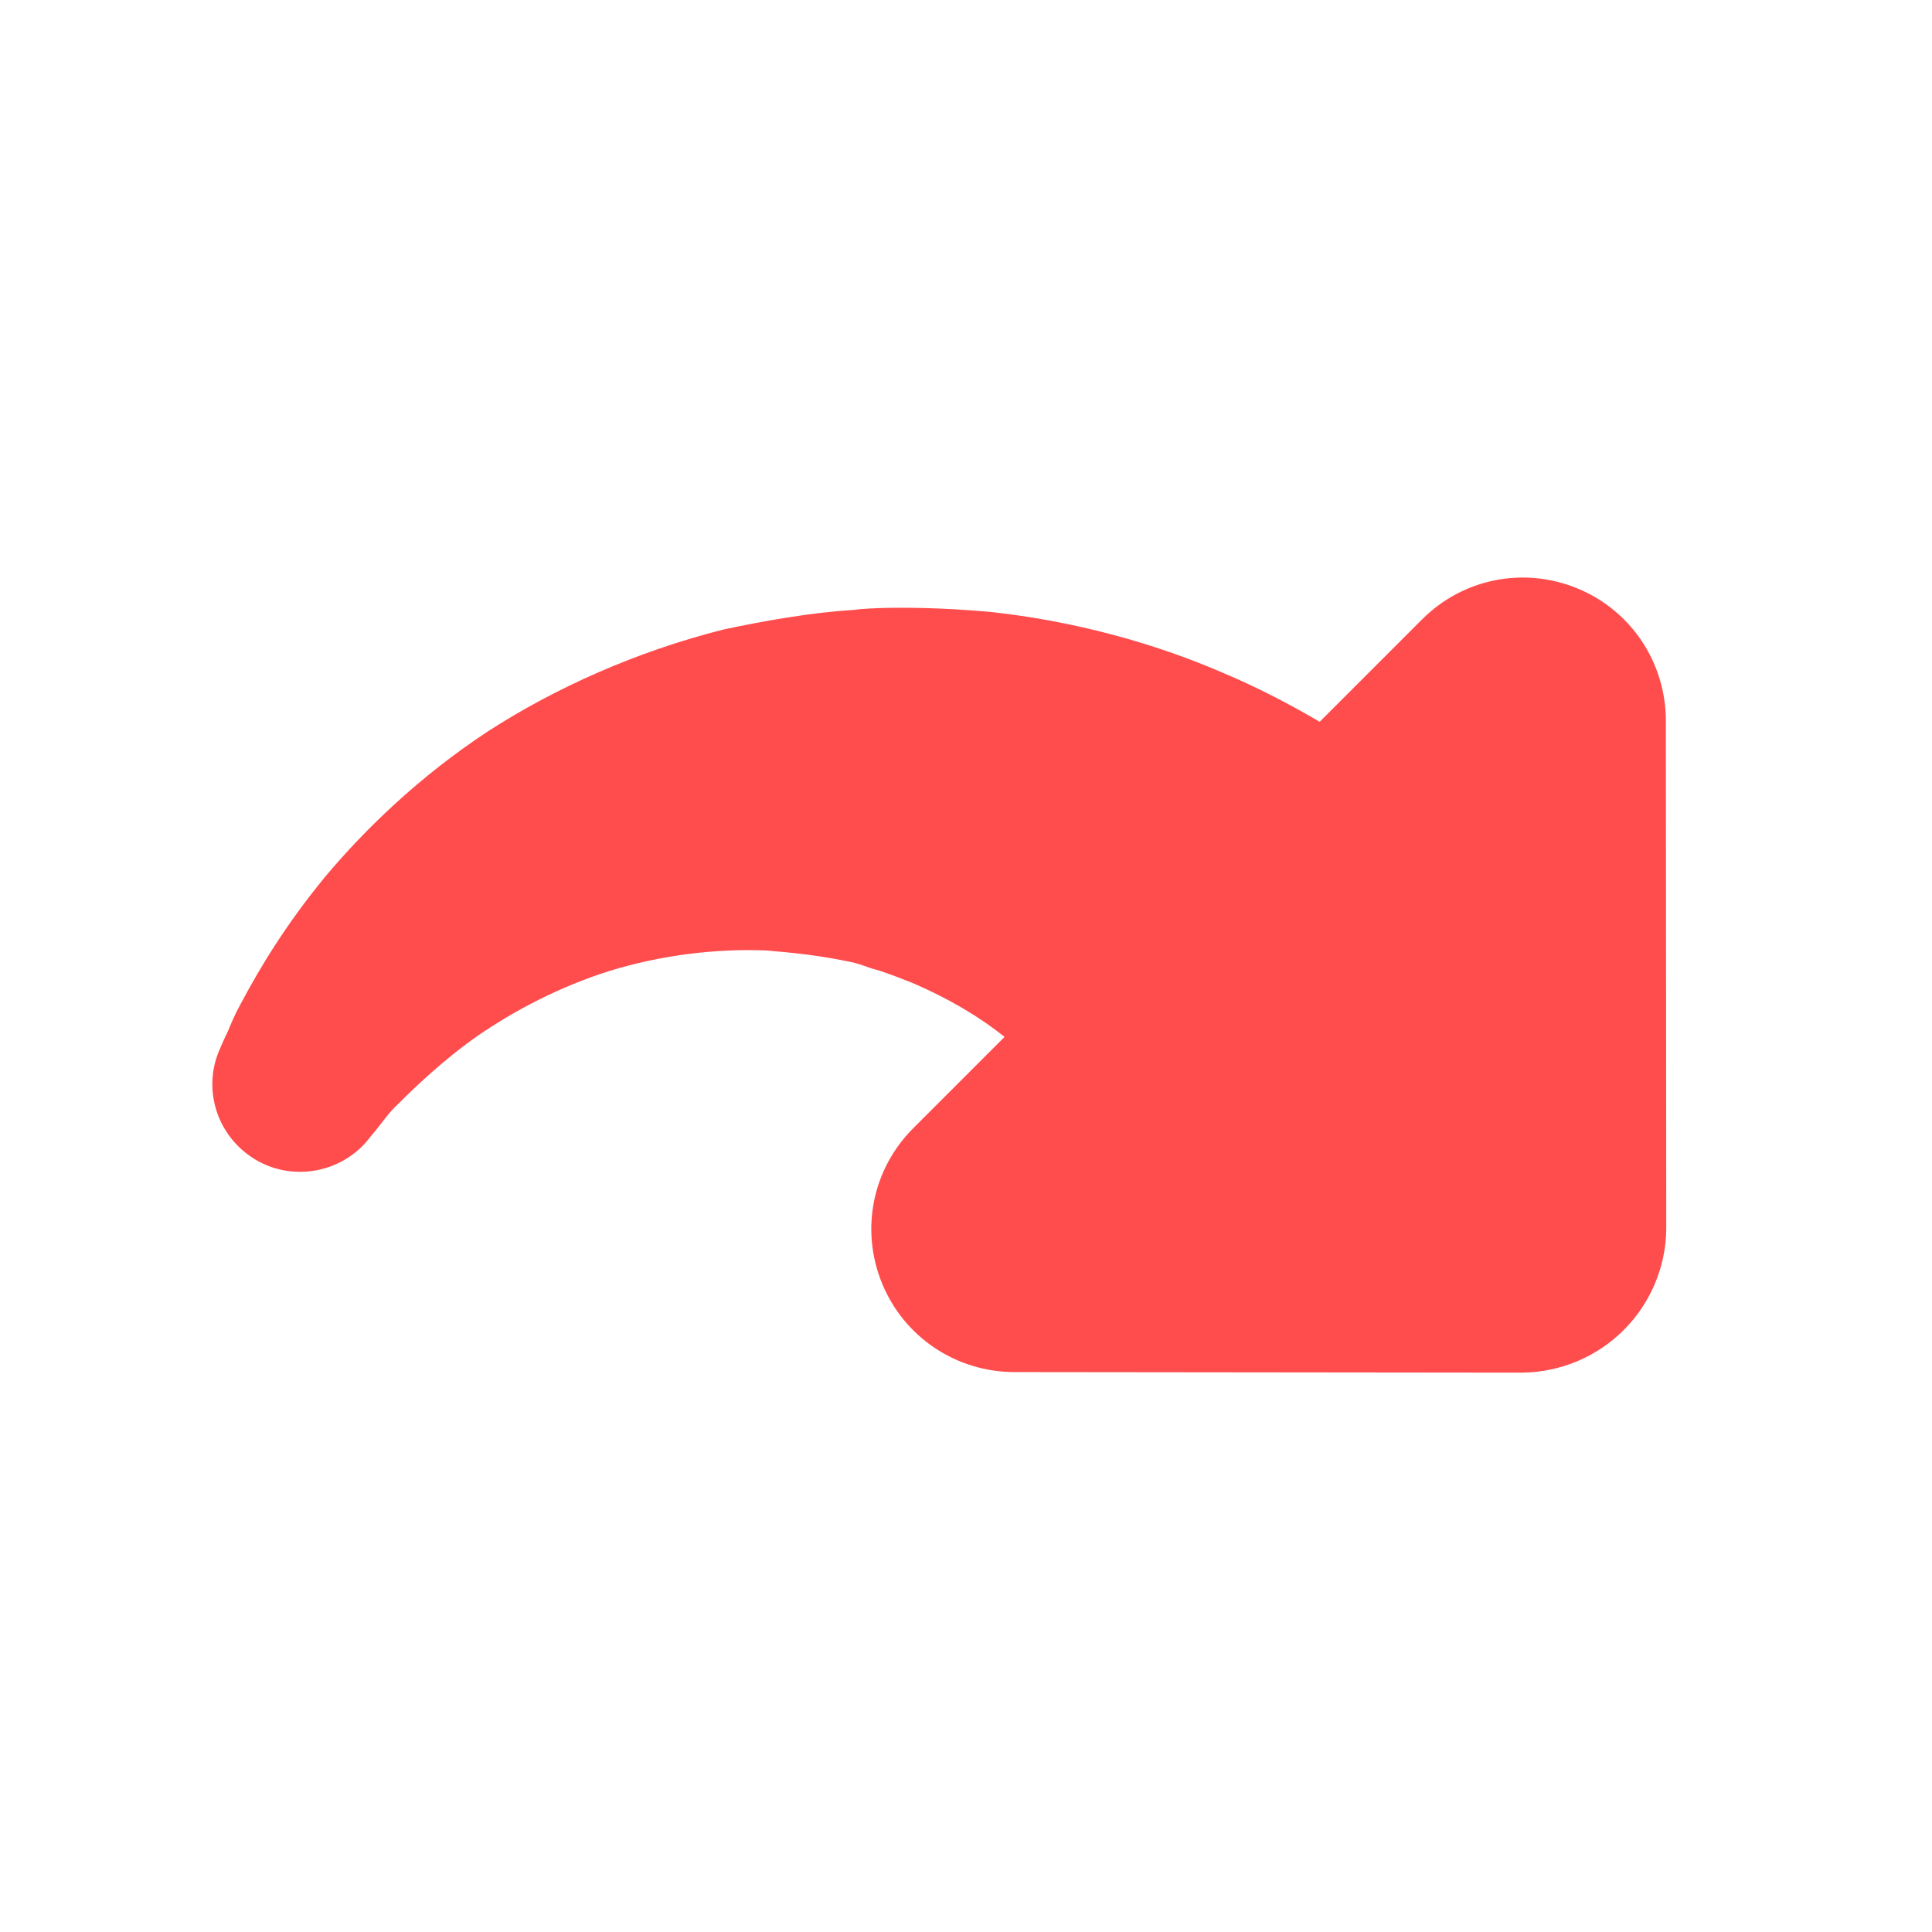
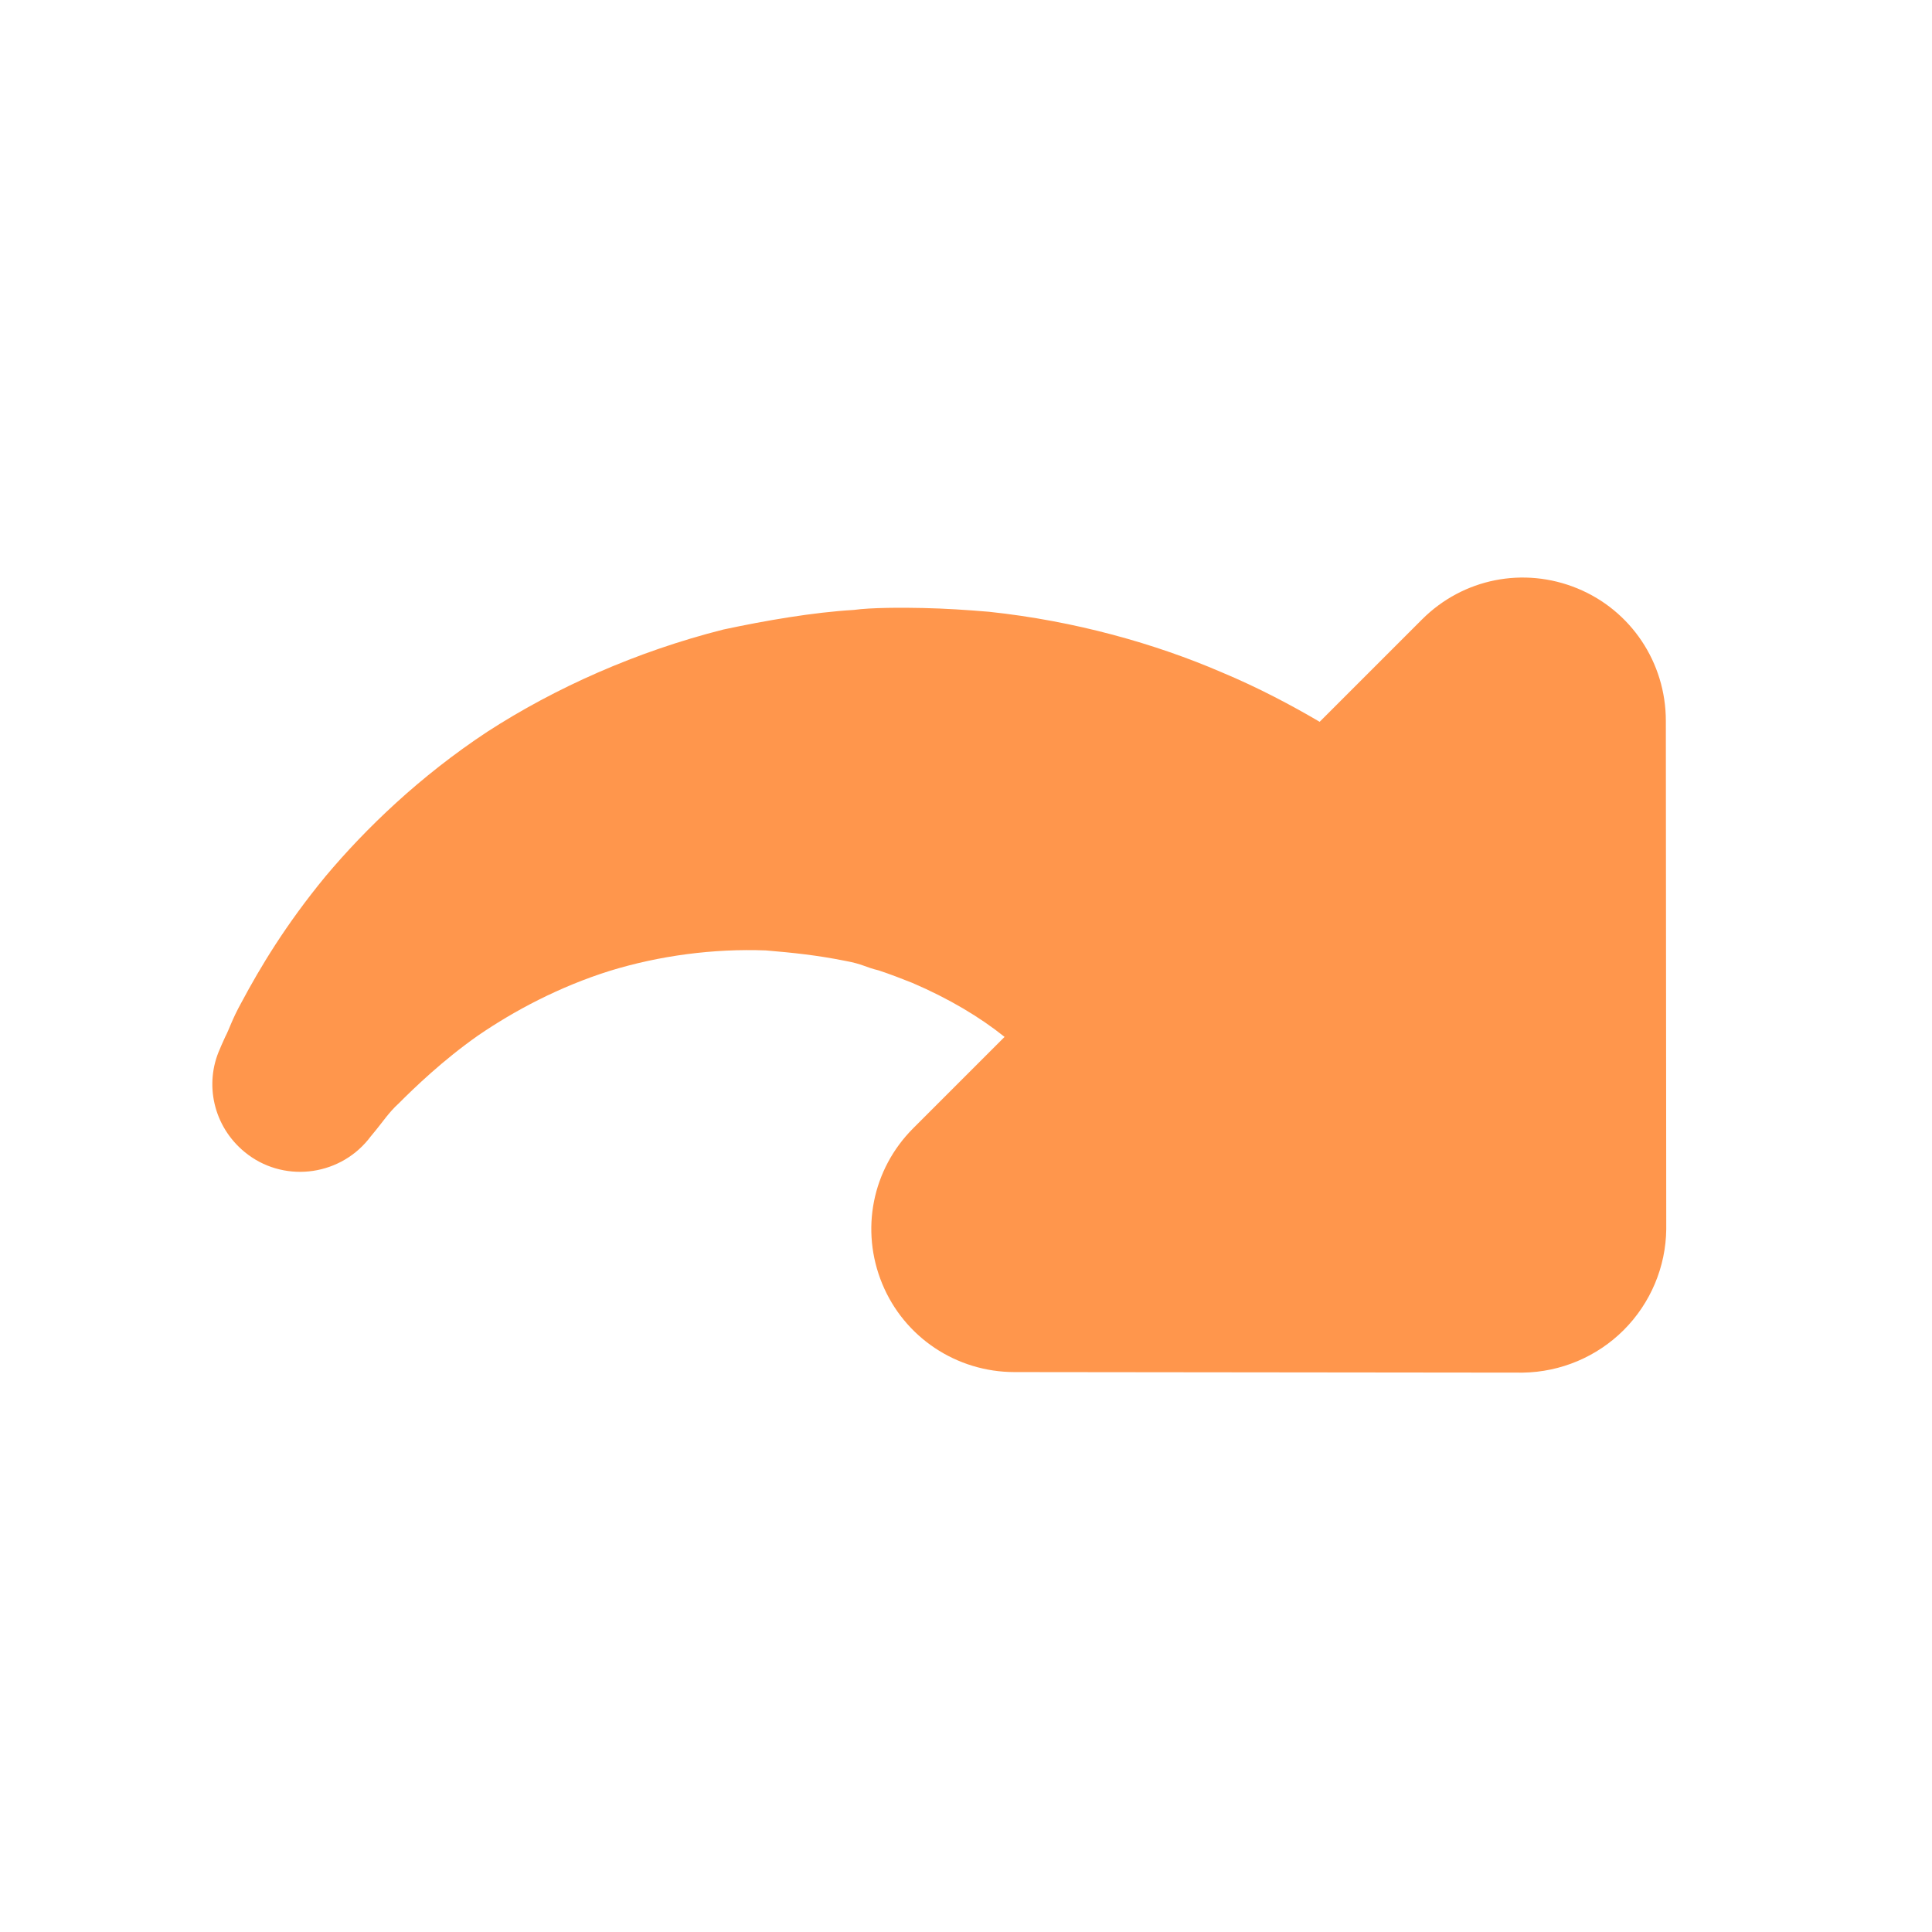
<svg xmlns="http://www.w3.org/2000/svg" width="20px" height="20px" viewBox="0 0 20 20" version="1.1">
  <defs />
  <g id="Page-1" stroke="none" stroke-width="1" fill="none" fill-rule="evenodd">
-     <g id="redo" fill="#FF4C4C">
+     <g id="redo" fill="#ff964c">
      <path d="M17.558,12.77 L13.84,16.494 C13.561,16.767 13.183,16.921 12.79,16.921 C12.399,16.921 12.021,16.767 11.74,16.494 L8.024,12.77 C7.597,12.343 7.471,11.706 7.702,11.153 C7.933,10.6 8.465,10.243 9.067,10.243 L10.404,10.243 C10.369,9.921 10.278,9.557 10.124,9.172 C10.076,9.06 10.026,8.948 9.97,8.836 C9.893,8.71 9.901,8.675 9.795,8.521 C9.627,8.269 9.473,8.08 9.29,7.863 C8.92,7.464 8.472,7.121 7.996,6.869 C7.513,6.617 7.009,6.463 6.561,6.379 C6.12,6.302 5.714,6.295 5.476,6.295 C5.357,6.288 5.203,6.316 5.126,6.323 C5.042,6.33 4.993,6.337 4.993,6.337 C4.496,6.386 4.048,6.022 3.999,5.525 C3.957,5.105 4.202,4.727 4.573,4.587 C4.573,4.587 4.622,4.566 4.699,4.538 C4.79,4.51 4.874,4.461 5.07,4.405 C5.462,4.286 5.959,4.16 6.61,4.097 C7.254,4.041 8.031,4.055 8.851,4.223 C9.669,4.398 10.53,4.727 11.328,5.203 C11.706,5.448 12.112,5.735 12.427,6.015 C12.567,6.12 12.805,6.358 12.945,6.505 C13.106,6.673 13.253,6.841 13.401,7.016 C13.967,7.716 14.387,8.472 14.66,9.158 C14.821,9.55 14.933,9.921 15.017,10.243 L16.515,10.243 C17.117,10.243 17.649,10.6 17.88,11.153 C18.111,11.706 17.985,12.343 17.558,12.77" id="Fill-1" transform="translate(10.99425, 10.49425) rotate(-45) translate(-10.99425, -10.49425) " />
    </g>
  </g>
</svg>
